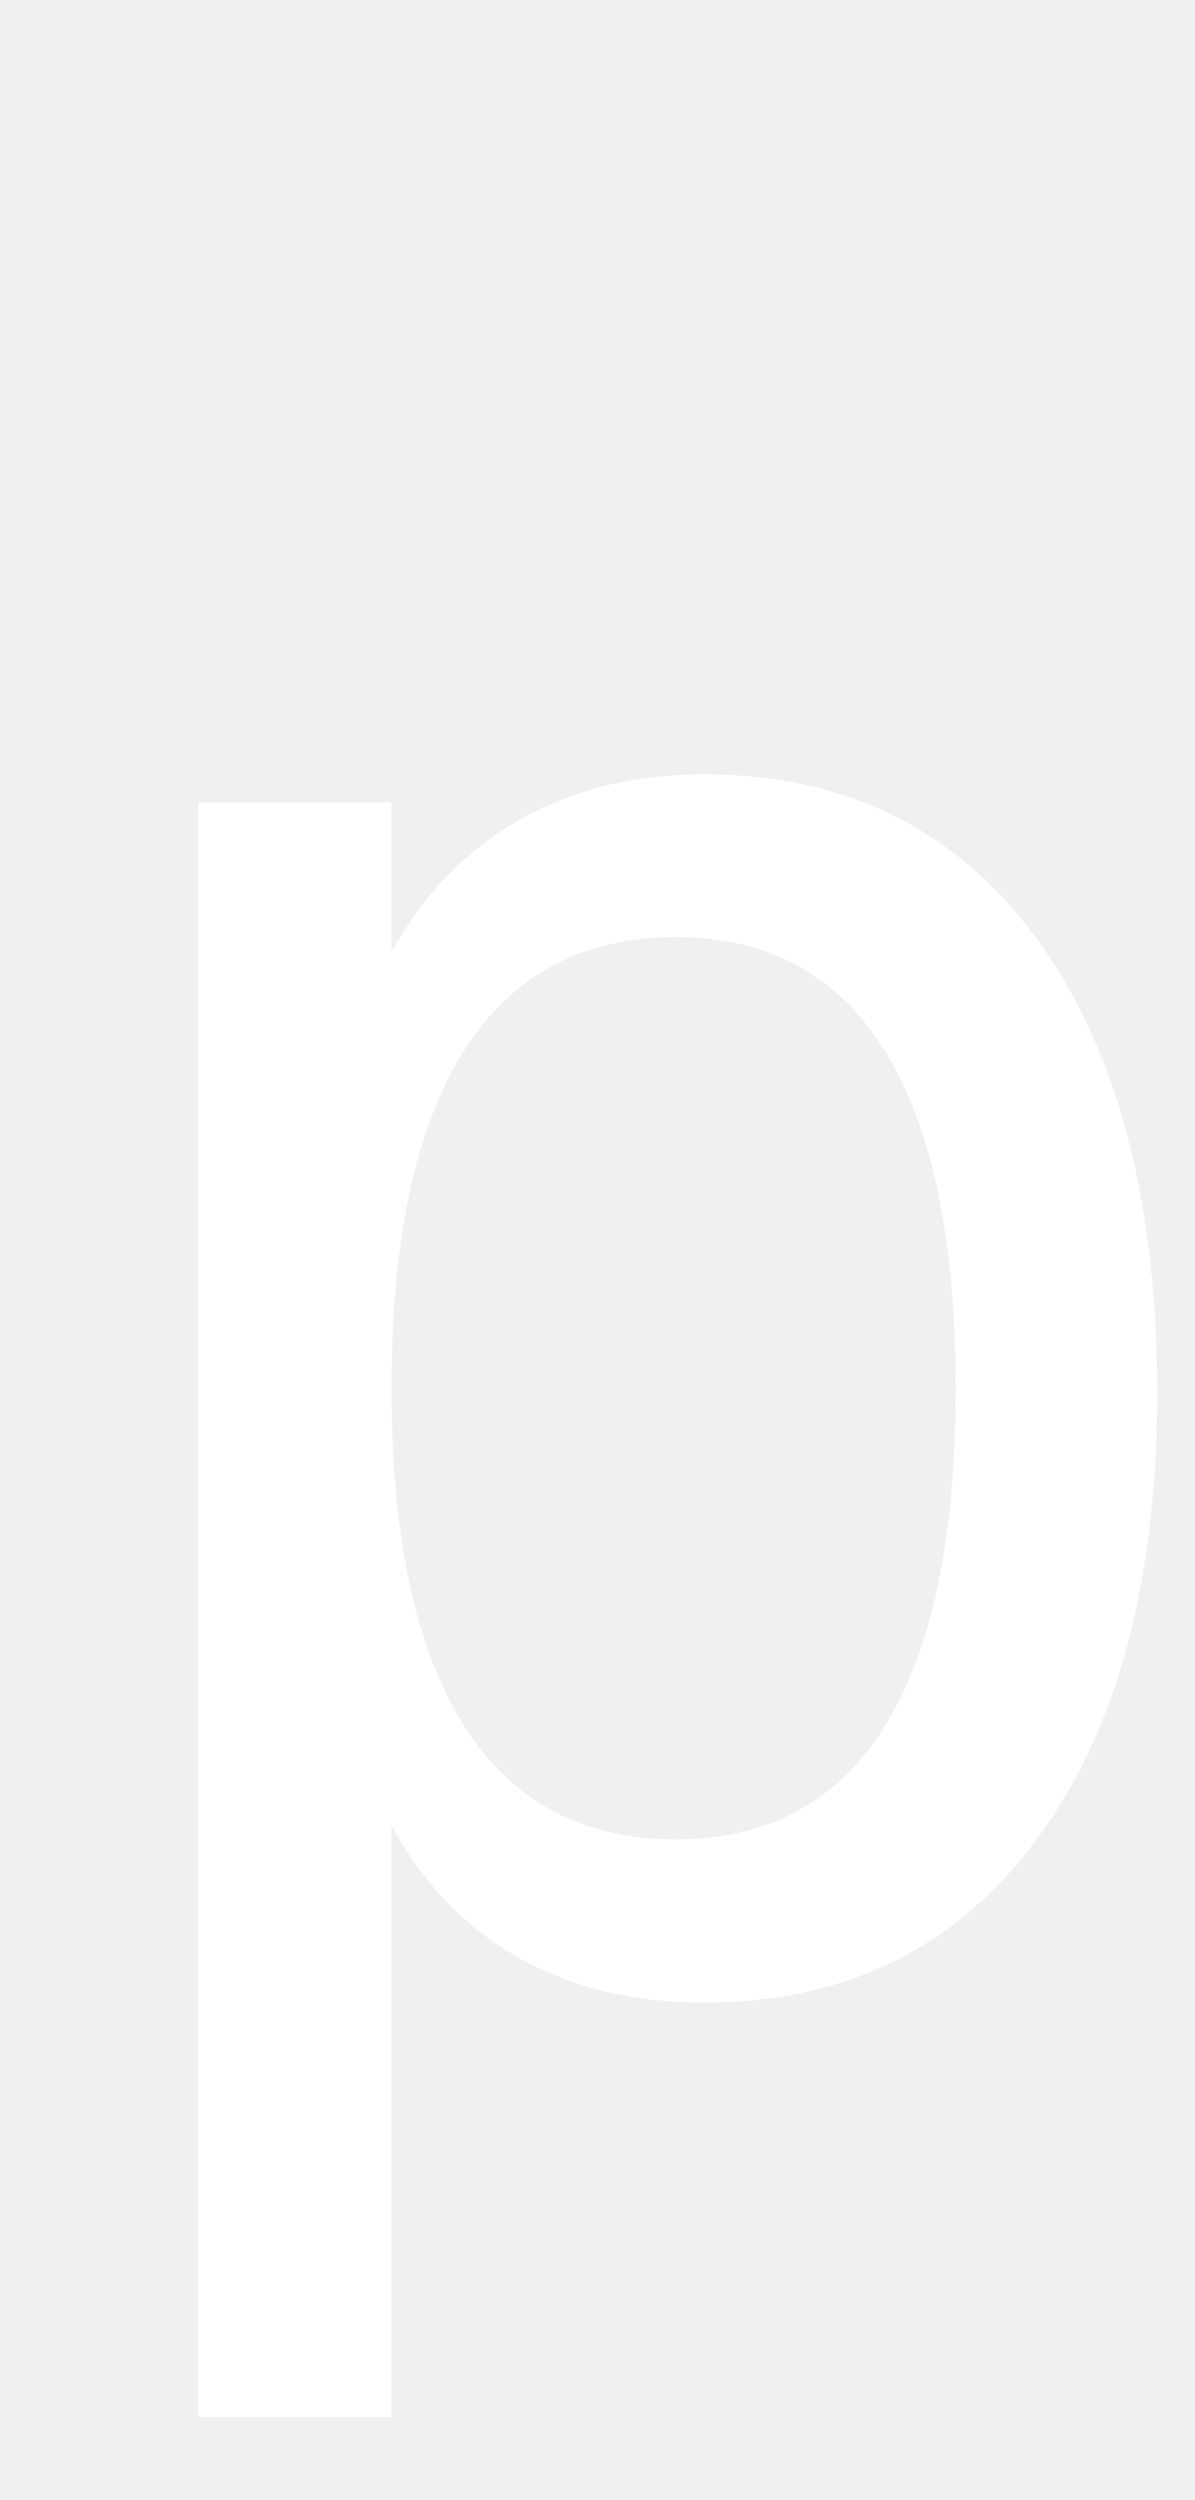
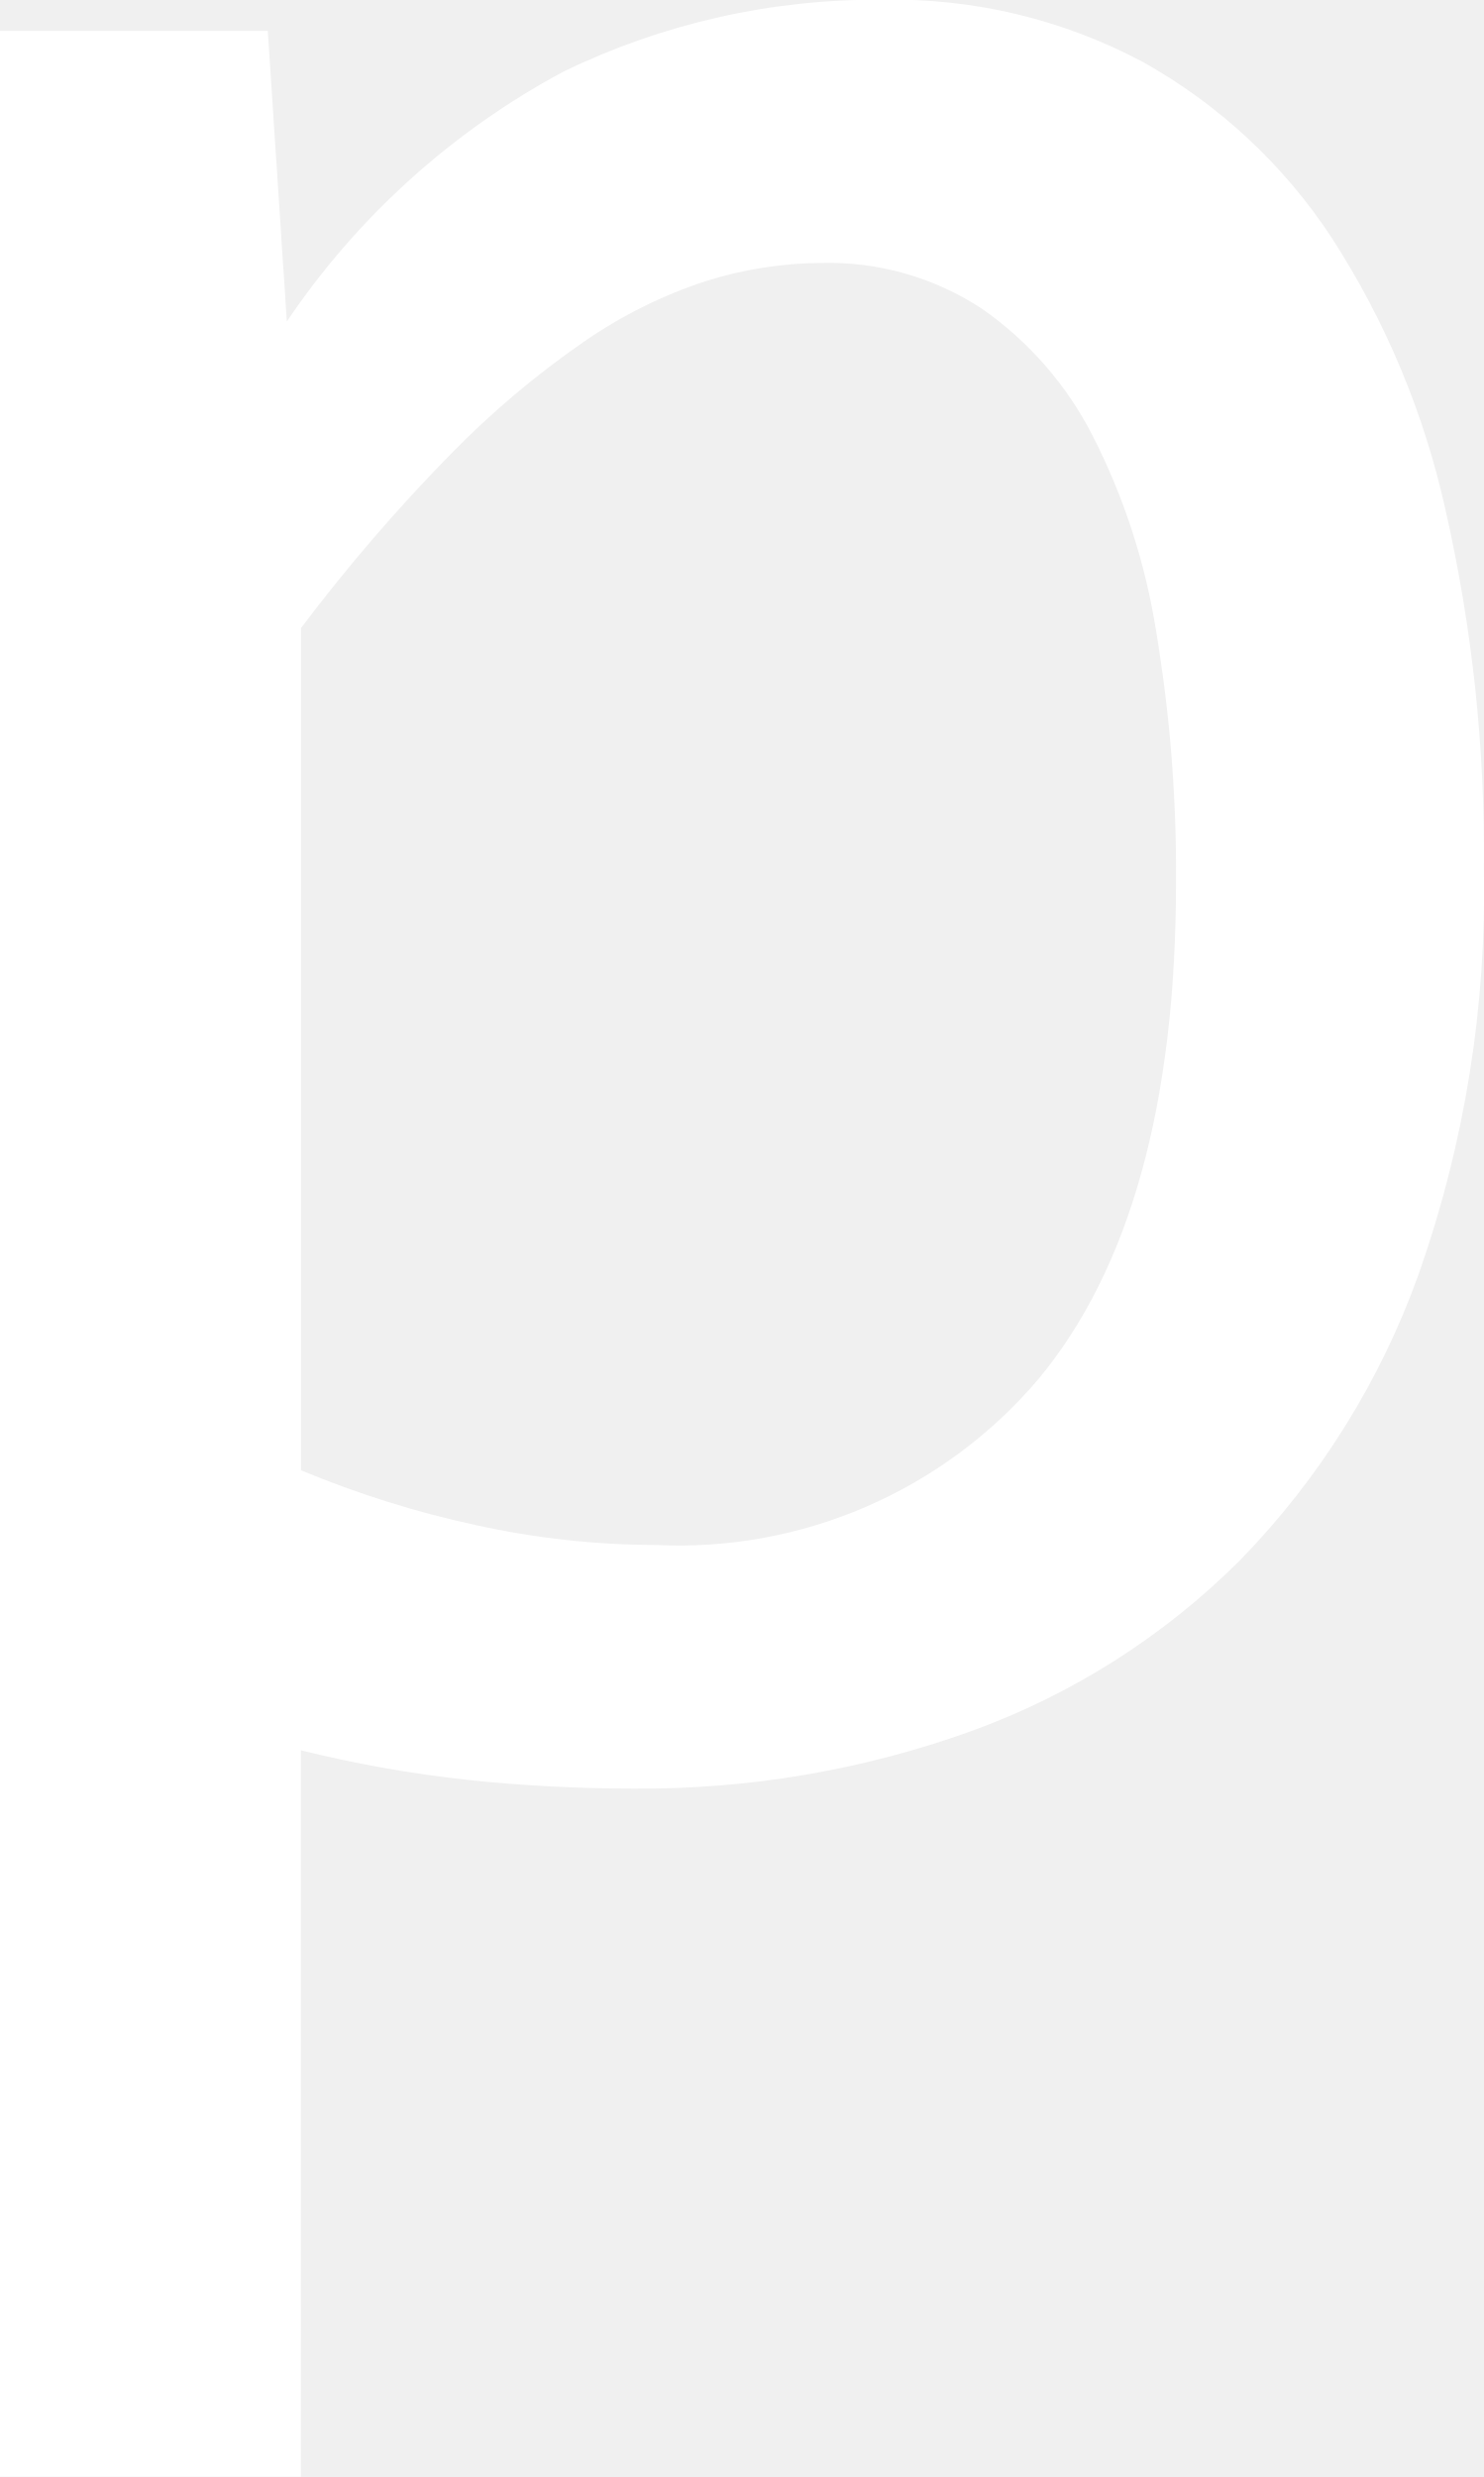
- <svg xmlns="http://www.w3.org/2000/svg" width="43" height="90" viewBox="0 0 43 90">
-   <text id="p" transform="translate(0 71)" fill="#fff" font-size="77" font-family="Consolas">
-     <tspan x="0" y="0">p</tspan>
-   </text>
+ <svg xmlns="http://www.w3.org/2000/svg" width="24.382" height="40.694" viewBox="0 0 24.382 40.694">
+   <path id="p" d="M93.427-234.489a18.894,18.894,0,0,1-1.066,6.65,13.021,13.021,0,0,1-2.941,4.717,12.053,12.053,0,0,1-4.433,2.813,15.981,15.981,0,0,1-5.542.938,26.13,26.13,0,0,1-2.714-.142A20.724,20.724,0,0,1,73.989-220v11.935H69.045v-40.182h4.4l.313,4.774a12.723,12.723,0,0,1,4.547-4.106,11.759,11.759,0,0,1,5.229-1.18,8.715,8.715,0,0,1,4.291,1.023,8.906,8.906,0,0,1,3.1,2.885,13.661,13.661,0,0,1,1.875,4.489A25.4,25.4,0,0,1,93.427-234.489Zm-5.058.227a24.05,24.05,0,0,0-.327-4.12A10.734,10.734,0,0,0,87-241.593a5.7,5.7,0,0,0-1.819-2.089,4.59,4.59,0,0,0-2.643-.753,6.415,6.415,0,0,0-1.9.3,7.712,7.712,0,0,0-2,.995,14.883,14.883,0,0,0-2.189,1.847,29.145,29.145,0,0,0-2.458,2.856V-224.6a16.5,16.5,0,0,0,2.87.9,13.846,13.846,0,0,0,2.956.327,7.752,7.752,0,0,0,6.281-2.714Q88.367-228.806,88.369-234.262Z" transform="translate(-69.045 248.755)" fill="#fff" />
</svg>
